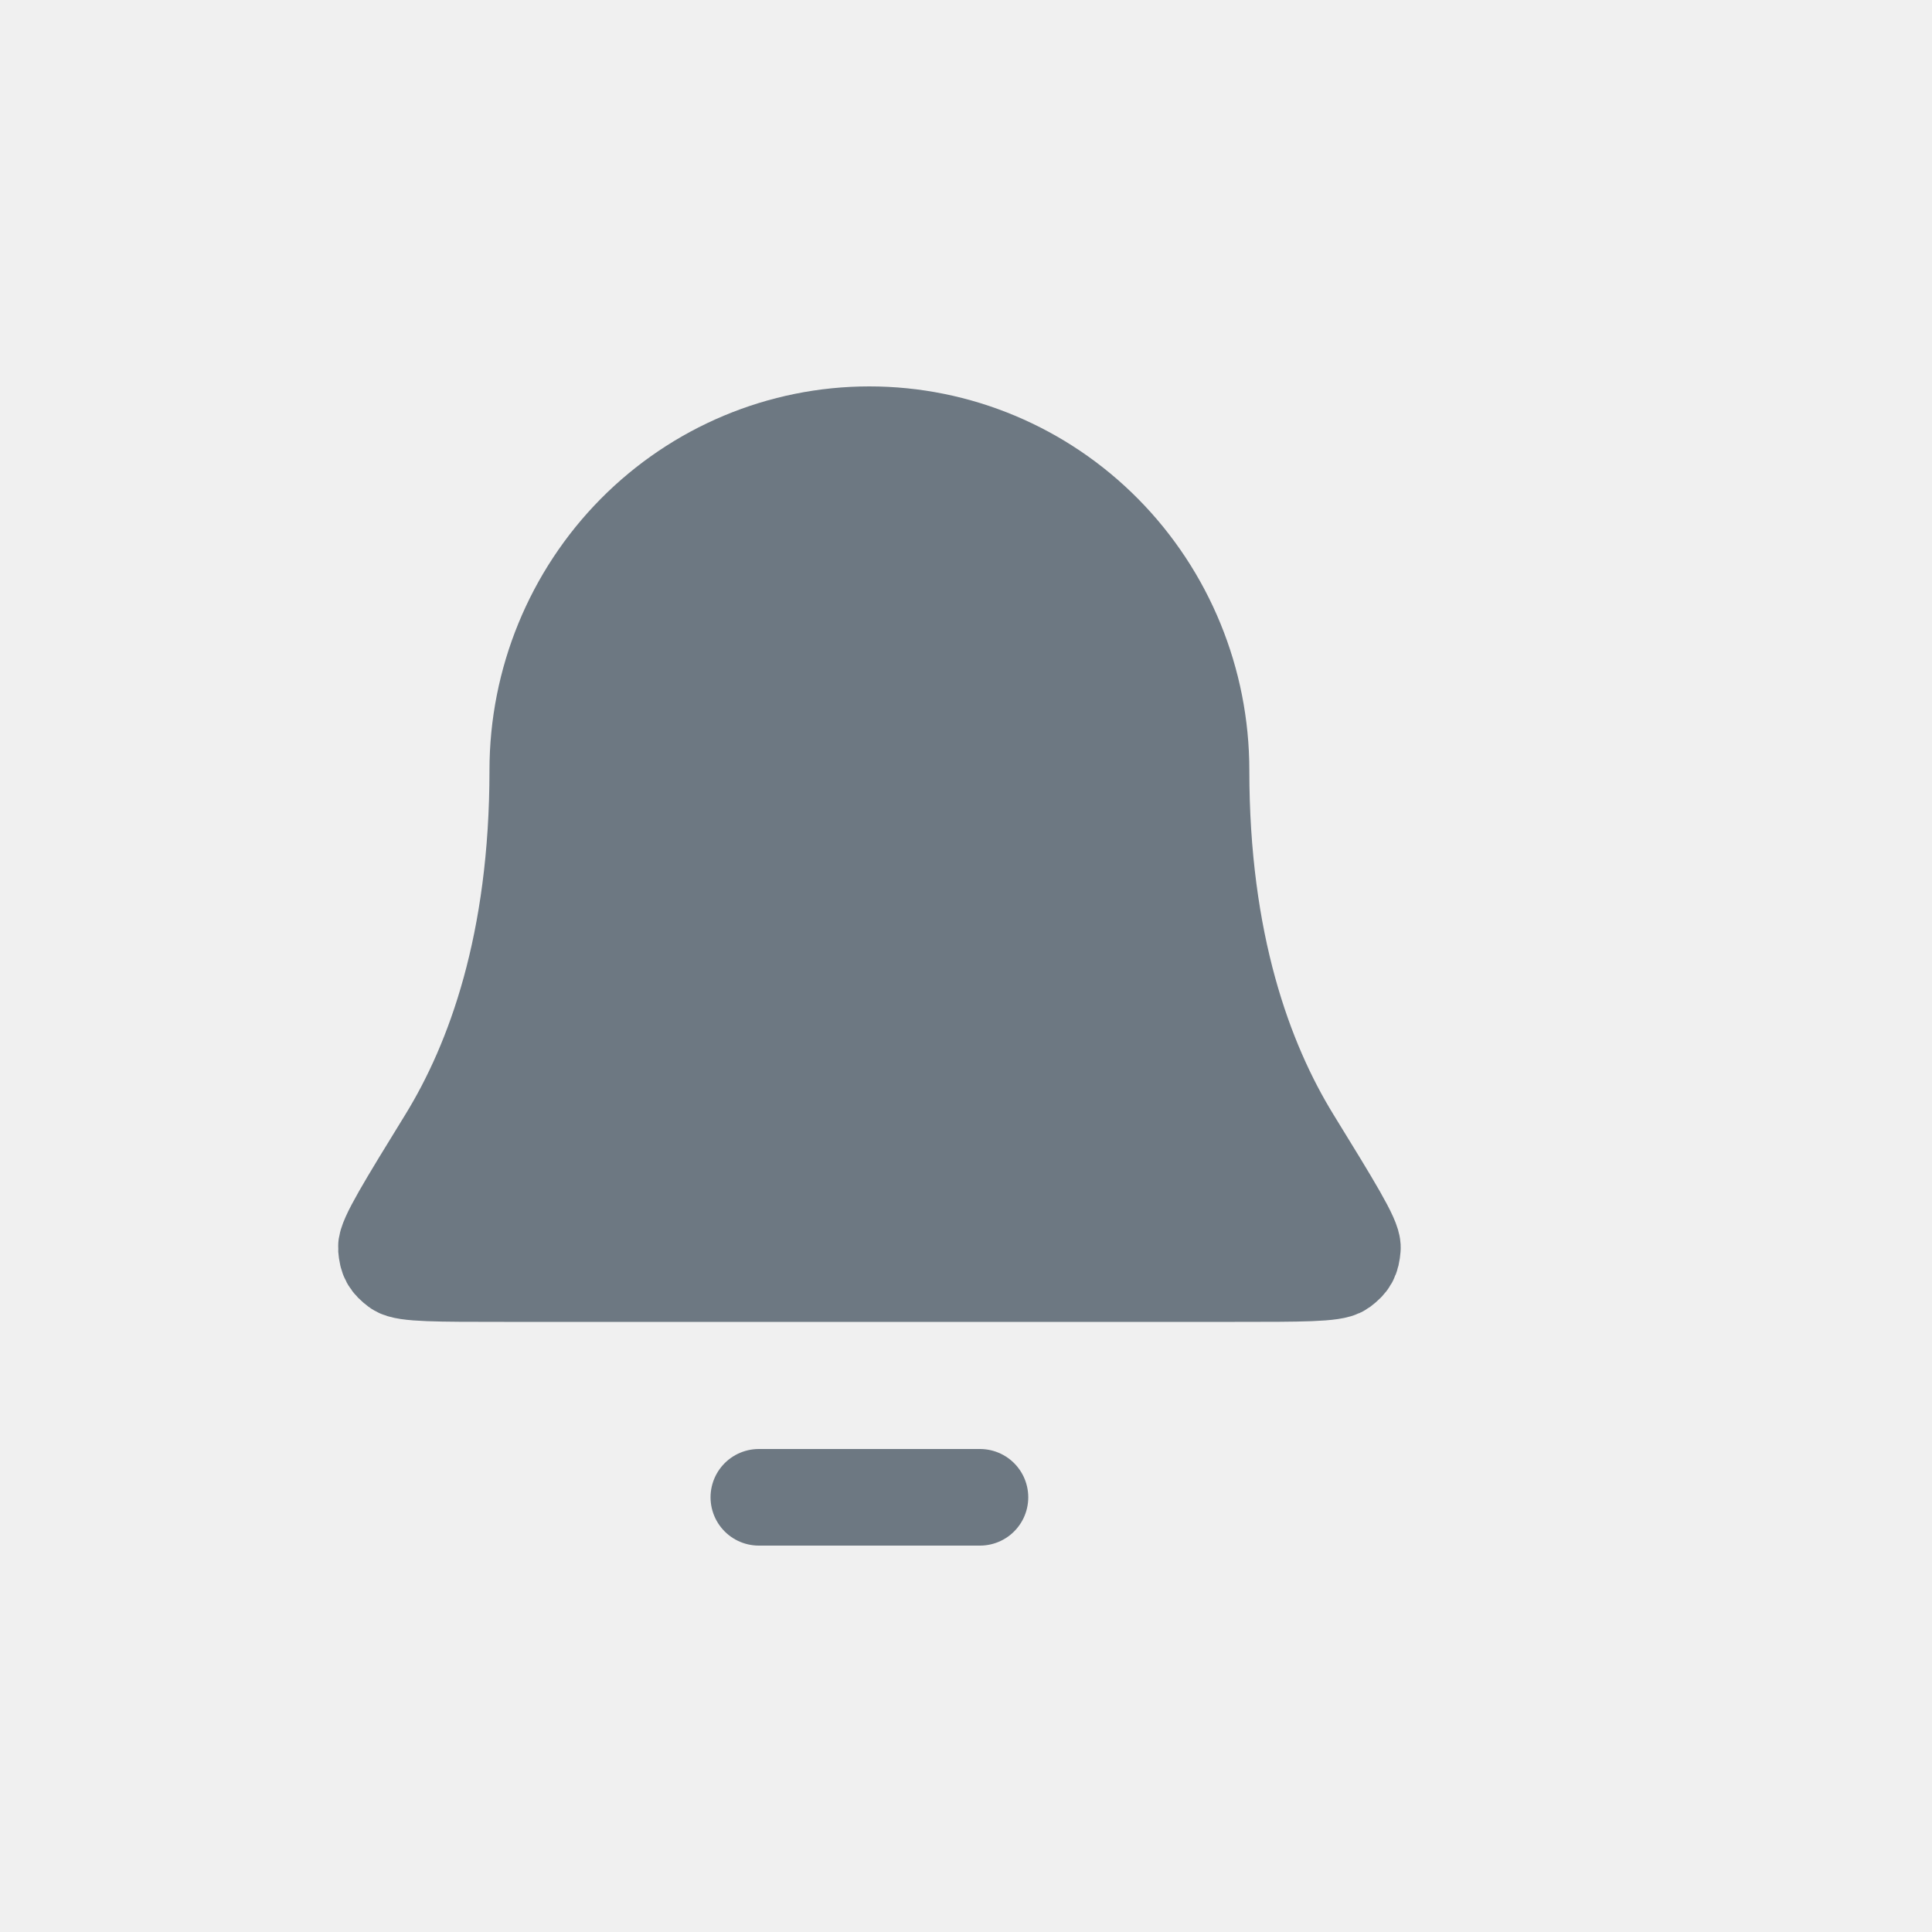
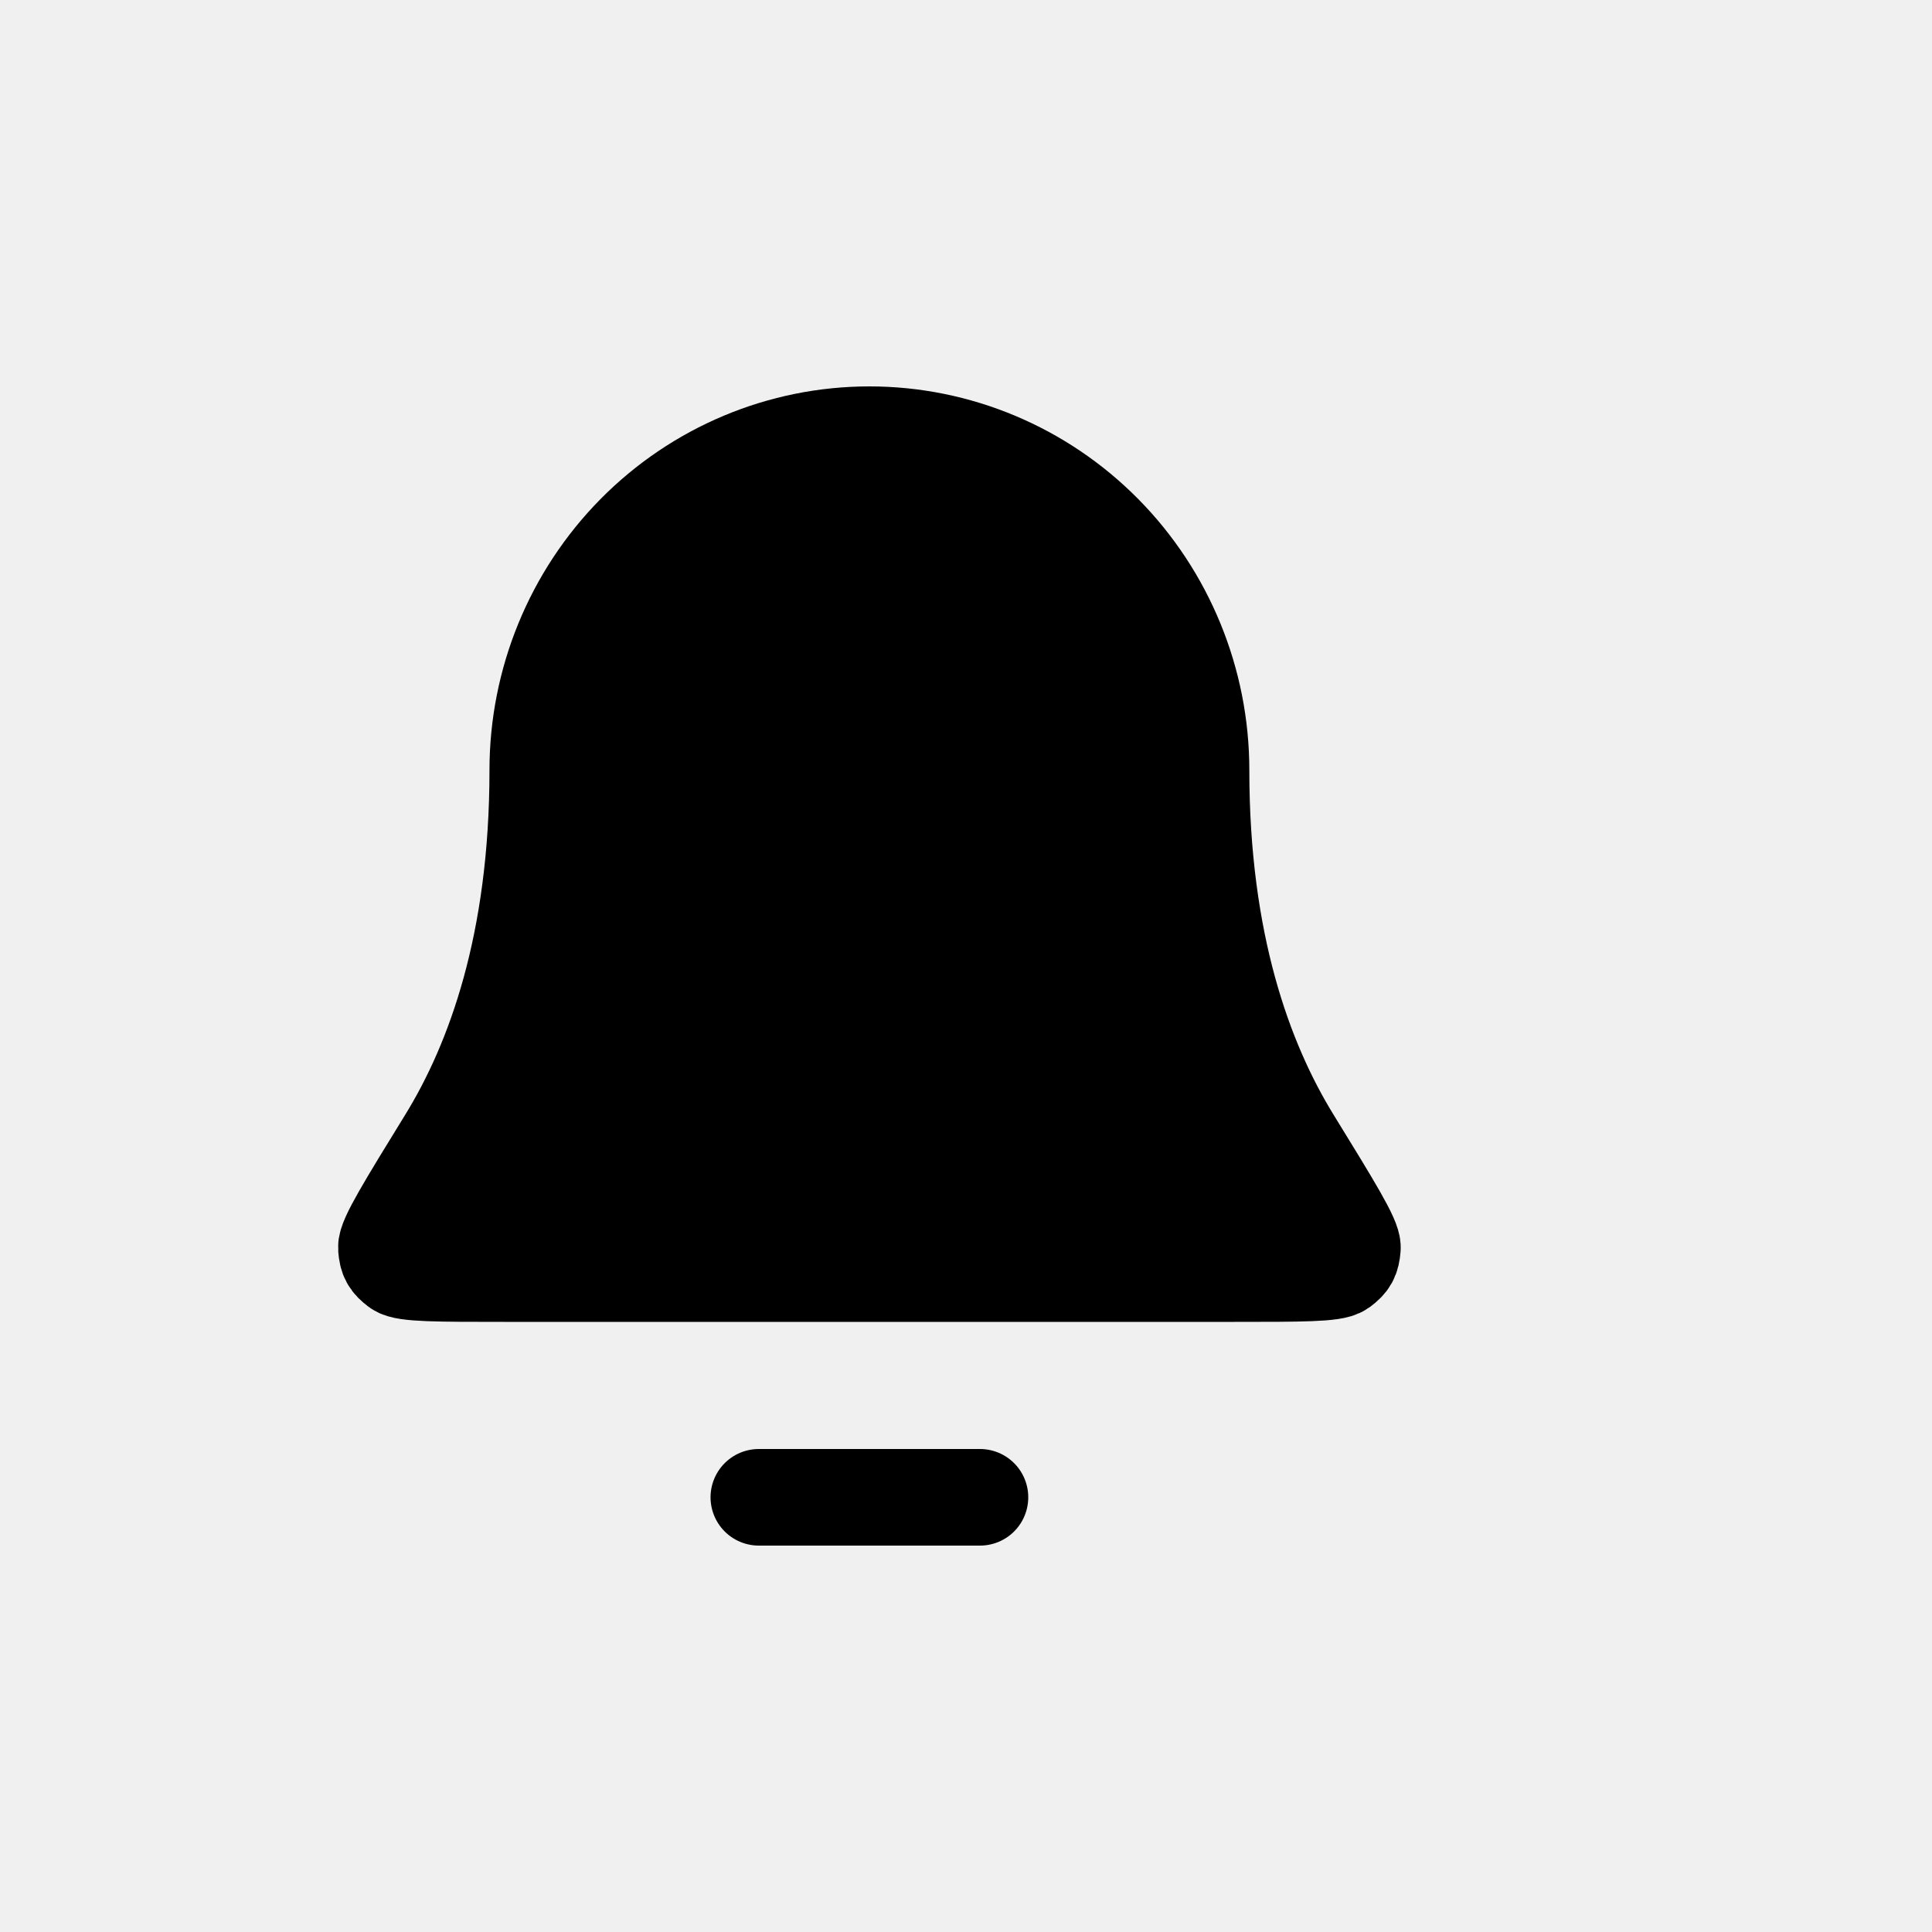
<svg xmlns="http://www.w3.org/2000/svg" width="40" height="40" viewBox="0 0 40 40" fill="none">
  <g clip-path="url(#clip0_2728_13056)">
-     <path d="M20.289 31H15.711H20.289ZM24.866 15.947C24.866 14.105 24.142 12.338 22.855 11.035C21.567 9.732 19.821 9 18 9C16.179 9 14.433 9.732 13.145 11.035C11.858 12.338 11.134 14.105 11.134 15.947C11.134 19.526 10.242 21.975 9.246 23.596C8.405 24.963 7.985 25.646 8 25.837C8.017 26.048 8.062 26.128 8.23 26.255C8.382 26.368 9.066 26.368 10.435 26.368H25.565C26.934 26.368 27.618 26.368 27.77 26.255C27.938 26.128 27.983 26.048 28 25.837C28.015 25.646 27.595 24.963 26.754 23.596C25.758 21.975 24.866 19.526 24.866 15.947Z" fill="#6D7882" />
-     <path d="M20.289 31H15.711M24.866 15.947C24.866 14.105 24.142 12.338 22.855 11.035C21.567 9.732 19.821 9 18 9C16.179 9 14.433 9.732 13.145 11.035C11.858 12.338 11.134 14.105 11.134 15.947C11.134 19.526 10.242 21.975 9.246 23.596C8.405 24.963 7.985 25.646 8 25.837C8.017 26.048 8.062 26.128 8.23 26.255C8.382 26.368 9.066 26.368 10.435 26.368H25.565C26.934 26.368 27.618 26.368 27.77 26.255C27.938 26.128 27.983 26.048 28 25.837C28.015 25.646 27.595 24.963 26.754 23.596C25.758 21.975 24.866 19.526 24.866 15.947Z" stroke="#6D7882" stroke-width="2" stroke-linecap="round" stroke-linejoin="round" />
+     <path d="M20.289 31H15.711H20.289ZM24.866 15.947C24.866 14.105 24.142 12.338 22.855 11.035C21.567 9.732 19.821 9 18 9C16.179 9 14.433 9.732 13.145 11.035C11.858 12.338 11.134 14.105 11.134 15.947C11.134 19.526 10.242 21.975 9.246 23.596C8.405 24.963 7.985 25.646 8 25.837C8.017 26.048 8.062 26.128 8.23 26.255C8.382 26.368 9.066 26.368 10.435 26.368H25.565C26.934 26.368 27.618 26.368 27.77 26.255C27.938 26.128 27.983 26.048 28 25.837C28.015 25.646 27.595 24.963 26.754 23.596C25.758 21.975 24.866 19.526 24.866 15.947Z" fill="currentColor" />
+     <path d="M20.289 31H15.711M24.866 15.947C24.866 14.105 24.142 12.338 22.855 11.035C21.567 9.732 19.821 9 18 9C16.179 9 14.433 9.732 13.145 11.035C11.858 12.338 11.134 14.105 11.134 15.947C11.134 19.526 10.242 21.975 9.246 23.596C8.405 24.963 7.985 25.646 8 25.837C8.017 26.048 8.062 26.128 8.23 26.255C8.382 26.368 9.066 26.368 10.435 26.368H25.565C26.934 26.368 27.618 26.368 27.77 26.255C27.938 26.128 27.983 26.048 28 25.837C28.015 25.646 27.595 24.963 26.754 23.596C25.758 21.975 24.866 19.526 24.866 15.947Z" stroke="currentColor" stroke-width="2" stroke-linecap="round" stroke-linejoin="round" />
  </g>
  <defs>
    <clipPath id="clip0_2728_13056">
      <rect width="22" height="24" fill="white" transform="translate(7 8)" />
    </clipPath>
  </defs>
</svg>
